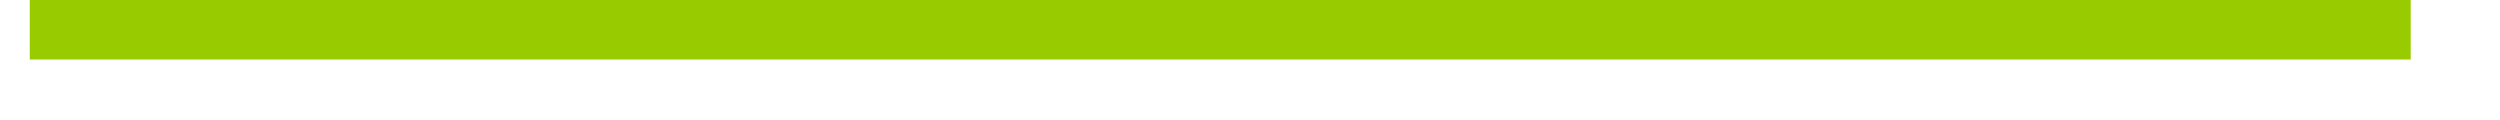
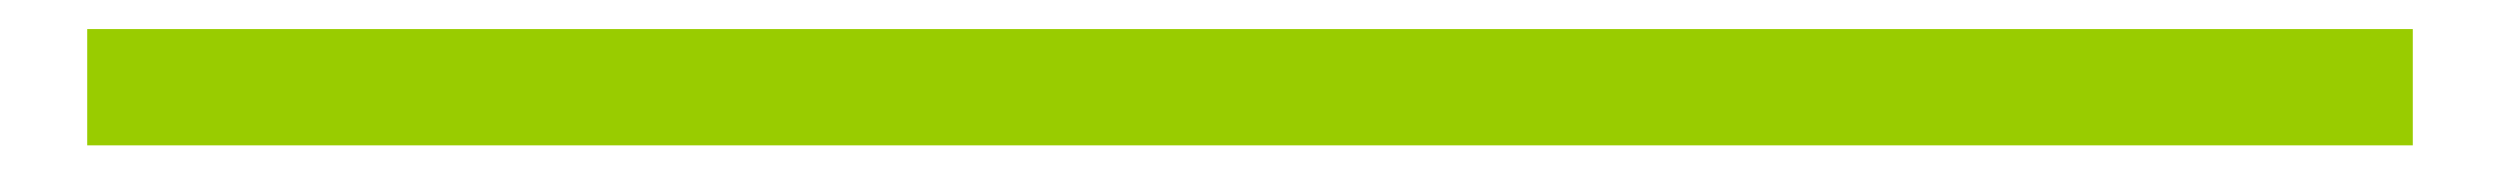
- <svg xmlns="http://www.w3.org/2000/svg" style="background-color: rgb(255, 255, 255);" version="1.1" width="42px" height="2px" viewBox="-0.5 -0.5 42 2" content="&lt;mxfile host=&quot;www.draw.io&quot; modified=&quot;2019-10-11T13:10:51.441Z&quot; agent=&quot;Mozilla/5.0 (X11; Ubuntu; Linux x86_64; rv:66.0) Gecko/20100101 Firefox/66.0&quot; version=&quot;12.1.0&quot; etag=&quot;6LGpZNVnMtzxYbbleNv-&quot; type=&quot;google&quot; pages=&quot;1&quot;&gt;&lt;diagram id=&quot;jHy3PbjssFbJzNK_OLfD&quot;&gt;jZPBTsMwDIafpvesEWM7sjLggoS0A+eoMW1EWlepu7U8PdmSNA0ViFOTL/bv+I+b8aIZn43o6leUoLOcyTHjj1meb3K2s58rmRzZ7pkDlVHSB0VwUl/gYQgblIQ+CSRETapLYYltCyUlTBiDlzTsA3VatRMVrMCpFHpN35Wk2tMtY/HgBVRV09yxP2lEiPagr4XEywLxY8YLg0hu1YwF6Kt7wRiX9/TL6XwzAy39JyF3CWehB9+cvxdNoVto5cPVNLtrsbXwUFOj7W5jlz0Z/JxdiKRAjeaWz/f7srT984NTBrkyN152M1tghwewATKTDblEl++8cfXC38AMaEHqnMoL/9jVLDdXeENlC+fMD+Z9eBQ/ljuWKvQ4mBJ80tLTnzrbv3VImApopWMXi6Yjur1Y2MbJcOHxB+PHbw==&lt;/diagram&gt;&lt;/mxfile&gt;">
+ <svg xmlns="http://www.w3.org/2000/svg" style="background-color: rgb(255, 255, 255);" version="1.1" width="43px" height="3px" viewBox="-0.5 -0.5 43 3" content="&lt;mxfile host=&quot;www.draw.io&quot; modified=&quot;2019-10-11T14:24:17.193Z&quot; agent=&quot;Mozilla/5.0 (X11; Ubuntu; Linux x86_64; rv:66.0) Gecko/20100101 Firefox/66.0&quot; version=&quot;12.1.0&quot; etag=&quot;0Wy8b-8jhVZebPK4Qu1Q&quot; type=&quot;google&quot; pages=&quot;1&quot;&gt;&lt;diagram id=&quot;hyeKihvmLiiWNKpXBe4s&quot;&gt;jZNNT8MwDIZ/Te9ZIsZ2ZGXABQlpB85RY9qItJ5S74tfT7Z8NVQgTk2e2K/jN24l6v78bOW+e0UFpuJMnSvxWHG+4GzlPldy8WS5Zh60VqsQlMFOf0GAMeygFYxFICEa0vsSNjgM0FDBpLV4KsM+0JRV97KFGdg10szpu1bUBbpkLB+8gG47Sh2Hk17G6ADGTio8TZDYVqK2iORX/bkGc3UvGuPznn45TTezMNB/ErhPOEpzCM2Fe9EldguDeria5nYDDg5uOuqN2y3cciSLn8kFnkiNBu0tX6zXTeP6FxuvDGpmbr7sIlnghgewB7IXF3LKLt8F47qJv5FZMJL0sZSX4bHbJJcqvKF2hTkLg3kfHyWM5YqVCiMebAMhaerpT53l3zokbQs003GLSdMZ3V4sbvNk+PD8g4ntNw==&lt;/diagram&gt;&lt;/mxfile&gt;">
  <defs />
  <g>
-     <path d="M 0 0 L 40 0" fill="none" stroke="#99cc00" stroke-miterlimit="10" pointer-events="none" />
+     <path d="M 1 1 L 41 1" fill="none" stroke="#99cc00" stroke-width="2" stroke-miterlimit="10" pointer-events="none" />
  </g>
</svg>
